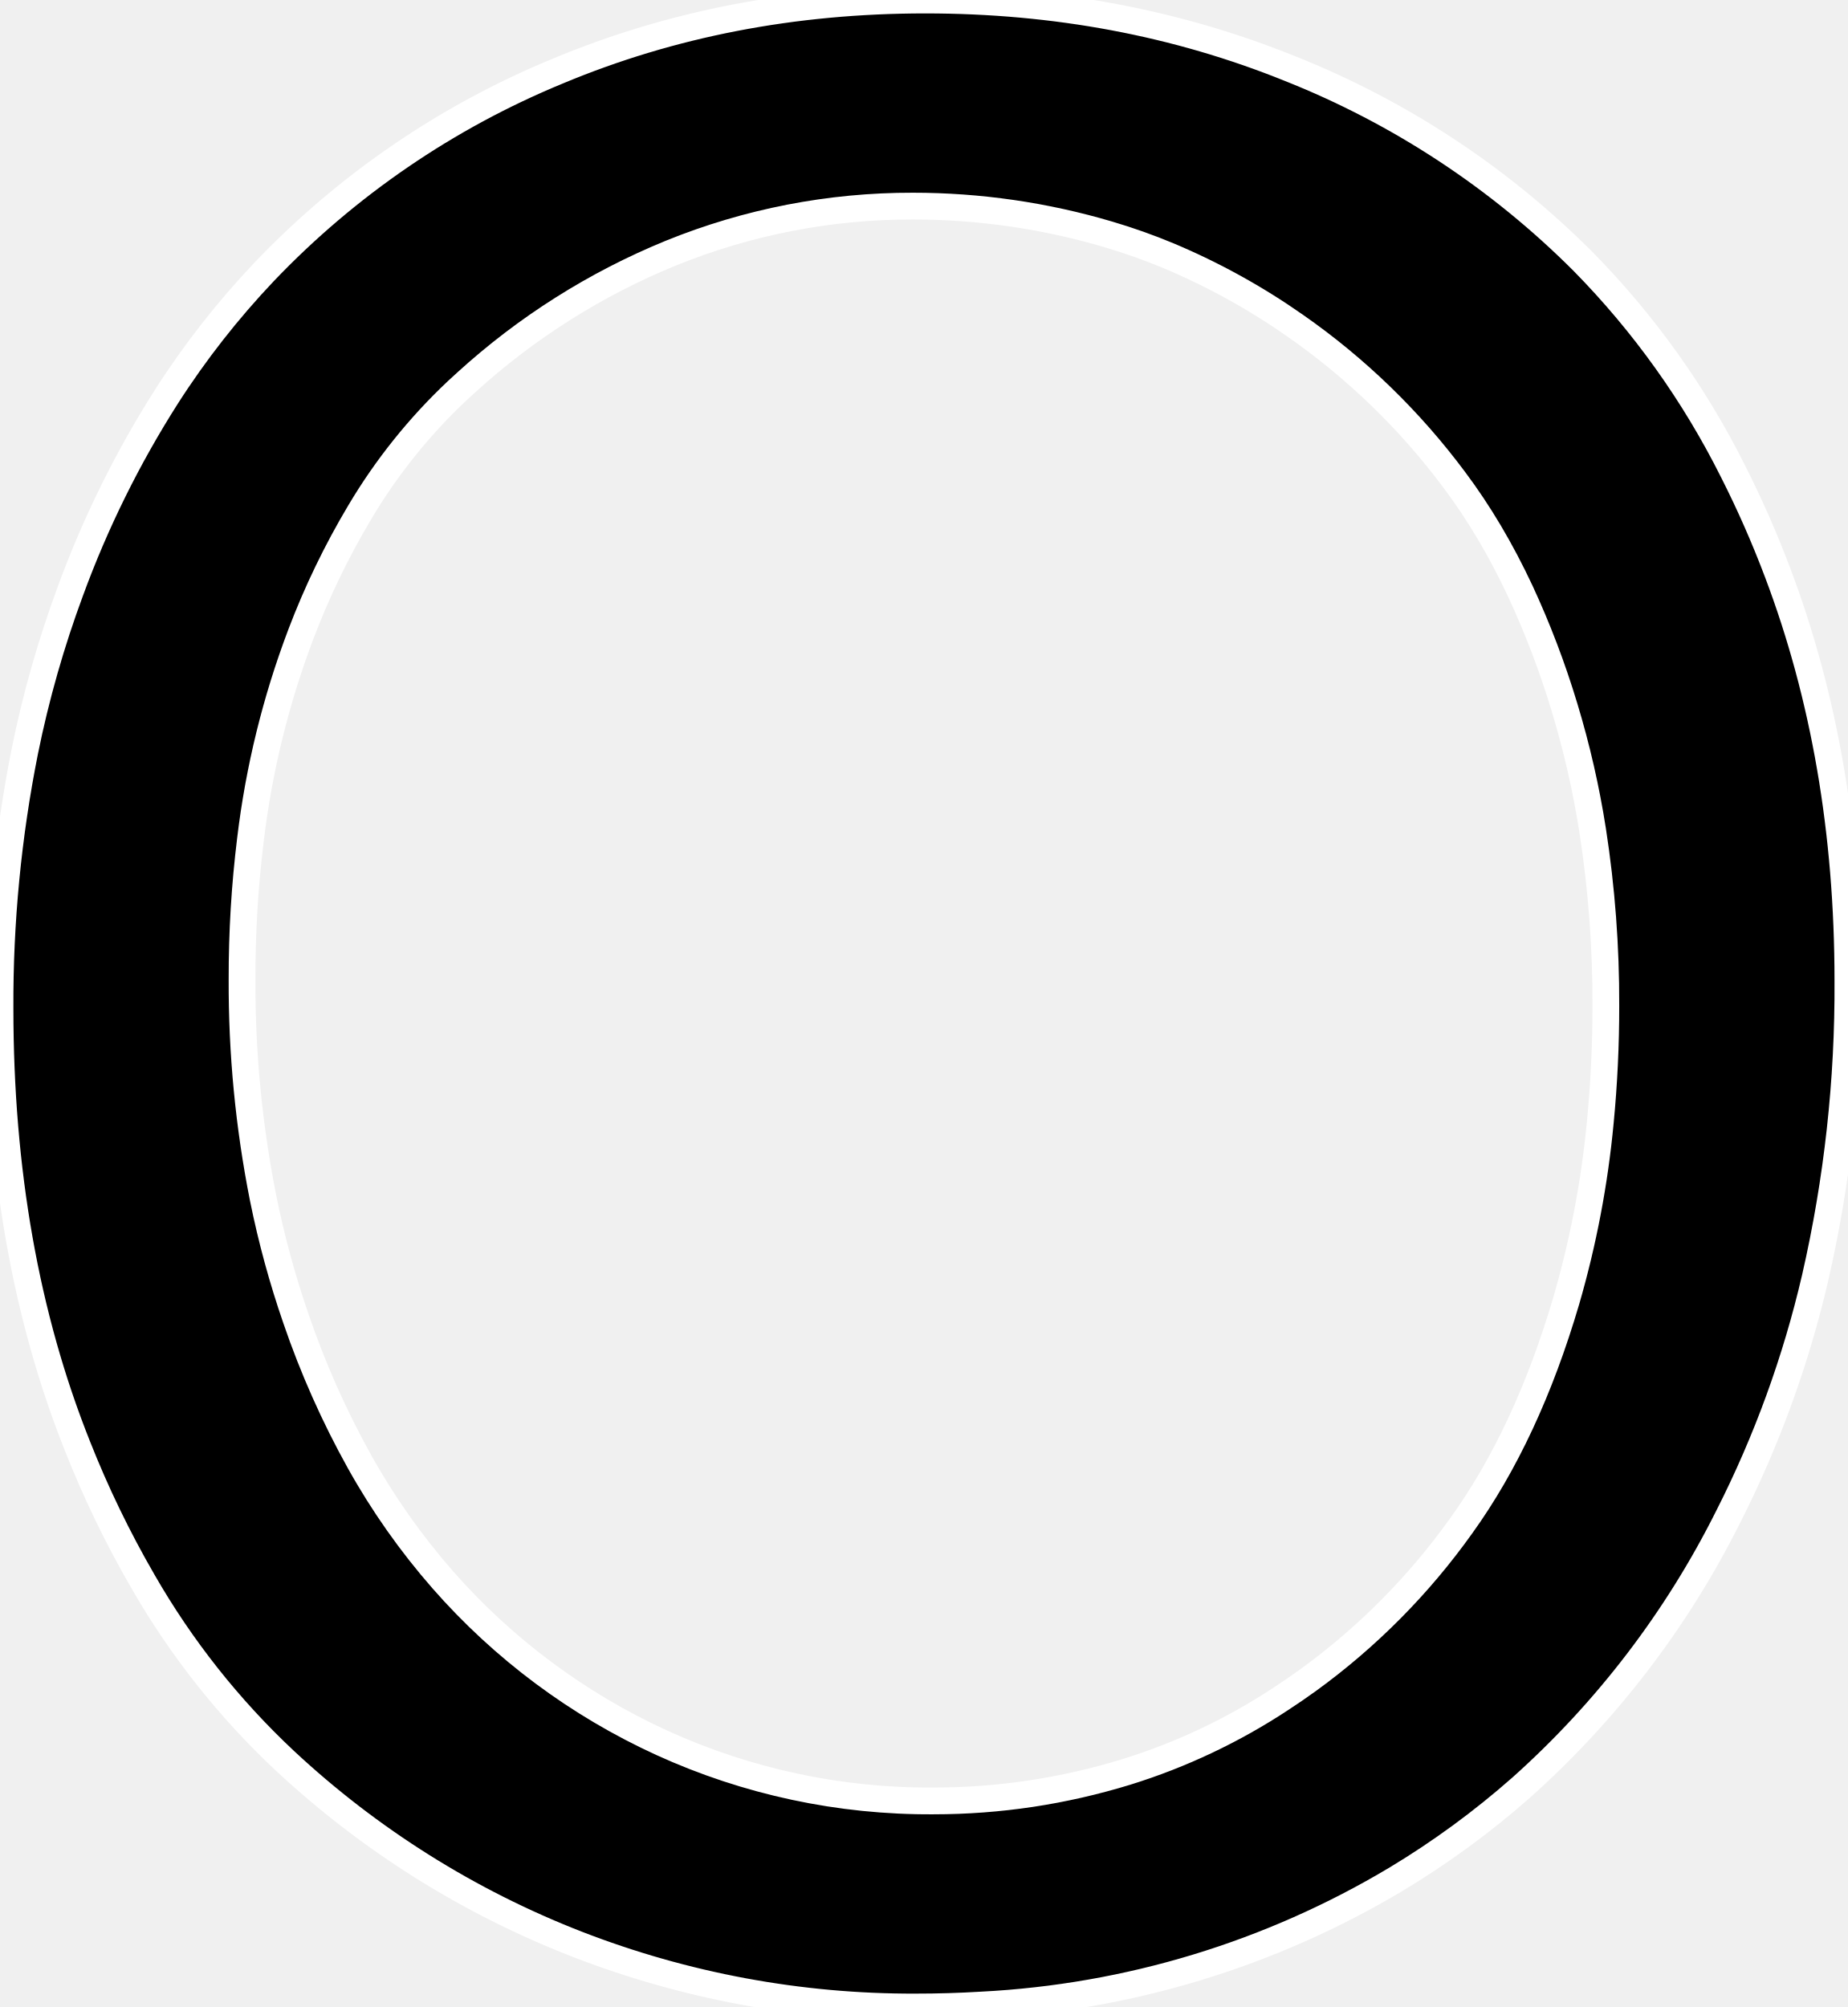
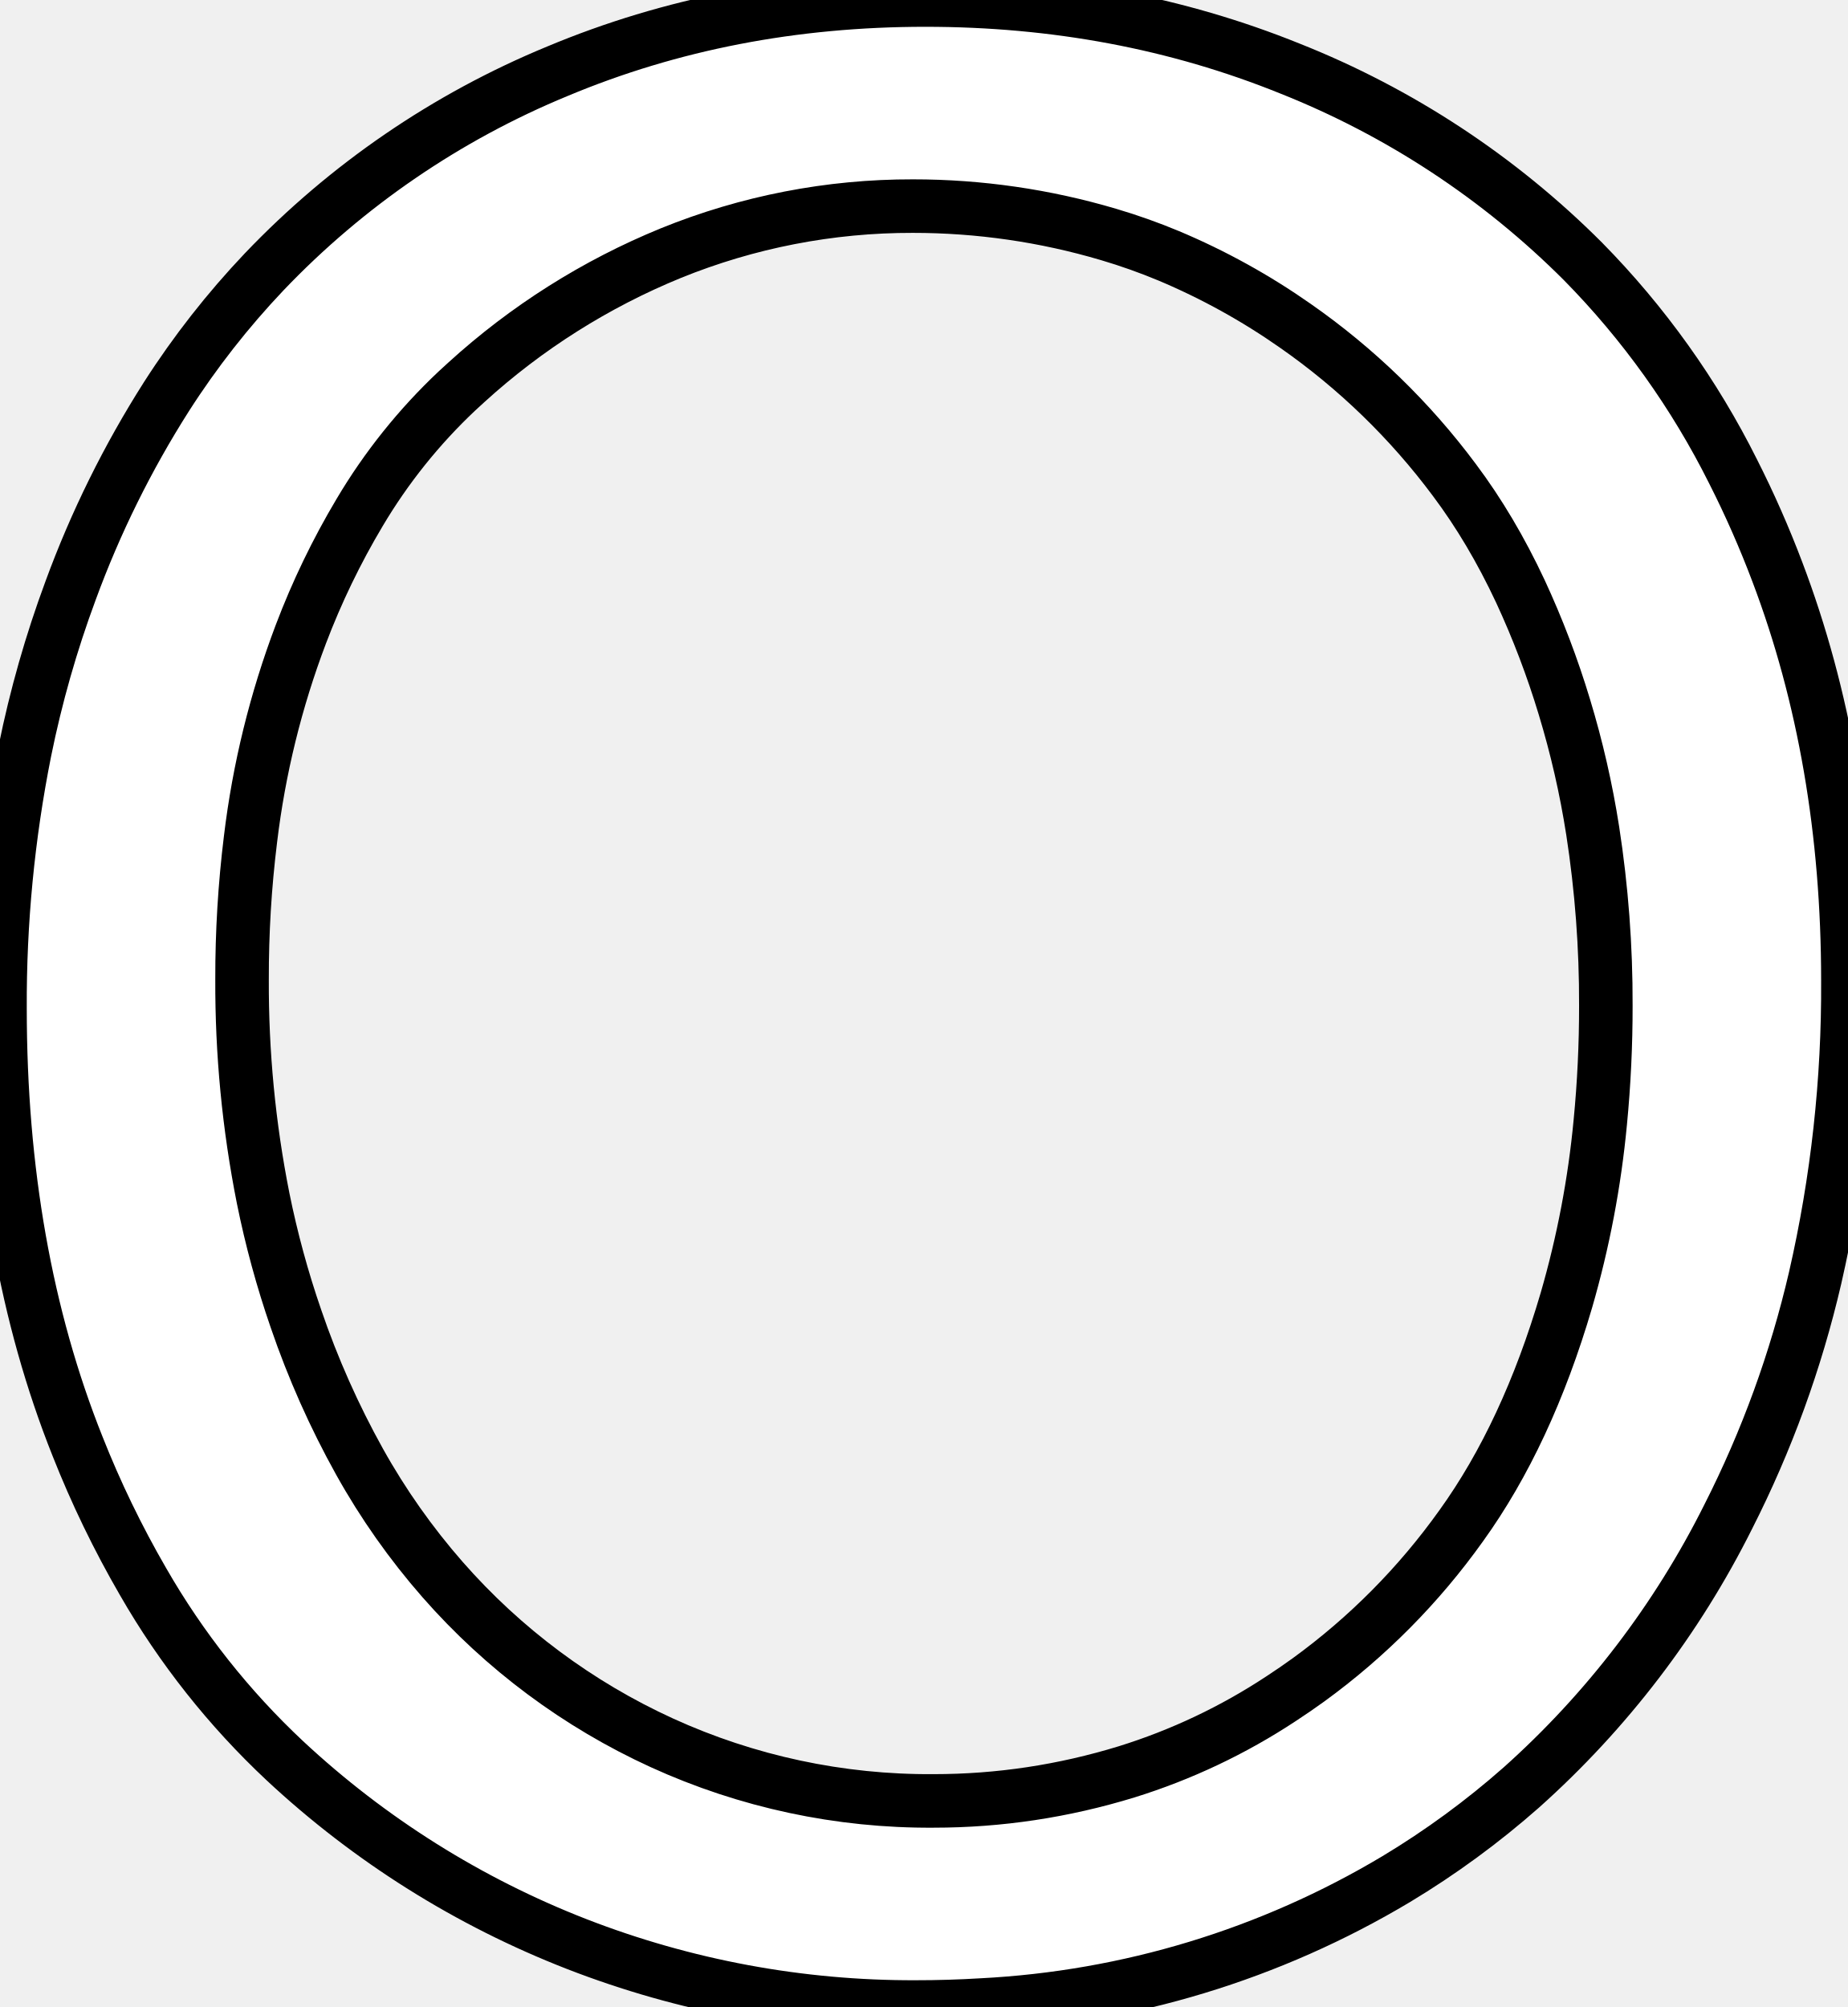
<svg xmlns="http://www.w3.org/2000/svg" width="65.236" height="70.85" viewBox="0 0 65.236 70.85">
-   <g id="svgGroup" stroke-linecap="round" fill-rule="evenodd" font-size="9pt" stroke="#ffffff" stroke-width="0.25mm" fill="#000" style="stroke:#ffffff;stroke-width:0.25mm;fill:#000">
+   <g id="svgGroup" stroke-linecap="round" fill-rule="evenodd" font-size="9pt" stroke="#000000" stroke-width="0.5mm" fill="#ffffff" style="stroke:#000000;stroke-width:0.5mm;fill:#ffffff">
    <path d="M 32.666 0.001 Q 39.551 0.001 45.533 2.418 A 30.568 30.568 0 0 1 55.884 9.229 A 29.119 29.119 0 0 1 61.183 16.645 A 36.06 36.06 0 0 1 62.745 20.191 Q 65.235 26.758 65.235 34.62 A 45.762 45.762 0 0 1 64.078 45.114 A 37.174 37.174 0 0 1 61.011 53.541 A 31.986 31.986 0 0 1 53.708 63.099 A 30.19 30.19 0 0 1 49.292 66.334 A 31.648 31.648 0 0 1 34.662 70.78 A 38.259 38.259 0 0 1 32.325 70.85 A 32.717 32.717 0 0 1 20.362 68.629 A 32.278 32.278 0 0 1 10.059 62.159 A 27.266 27.266 0 0 1 5.047 55.828 A 35.707 35.707 0 0 1 2.735 51.05 Q 0 44.19 0 35.596 A 45.363 45.363 0 0 1 0.878 26.511 A 37.952 37.952 0 0 1 2.491 20.85 A 35.549 35.549 0 0 1 5.879 13.997 A 29.535 29.535 0 0 1 9.327 9.595 A 30.229 30.229 0 0 1 19.678 2.515 Q 25.684 0.001 32.666 0.001 Z M 32.227 7.276 A 22.565 22.565 0 0 0 23.682 8.936 A 24.477 24.477 0 0 0 16.462 13.498 A 27.795 27.795 0 0 0 16.138 13.795 A 19.679 19.679 0 0 0 12.698 18.088 A 27.279 27.279 0 0 0 10.621 22.388 A 30.781 30.781 0 0 0 8.843 29.627 A 39.661 39.661 0 0 0 8.545 34.571 A 38.81 38.81 0 0 0 9.289 42.298 A 33.044 33.044 0 0 0 10.45 46.558 A 30.974 30.974 0 0 0 12.696 51.606 A 24.18 24.18 0 0 0 15.625 55.762 A 23.006 23.006 0 0 0 23.365 61.524 A 22.723 22.723 0 0 0 32.959 63.575 Q 36.426 63.575 39.771 62.549 A 21.475 21.475 0 0 0 45.224 59.967 A 24.821 24.821 0 0 0 46.192 59.302 A 23.801 23.801 0 0 0 51.587 53.858 Q 53.907 50.635 55.298 45.899 A 34.048 34.048 0 0 0 56.494 39.616 A 42.147 42.147 0 0 0 56.69 35.499 A 39.521 39.521 0 0 0 56.226 29.326 A 31.99 31.99 0 0 0 55.225 24.952 A 31.029 31.029 0 0 0 53.672 20.872 Q 52.646 18.681 51.343 16.944 A 24.383 24.383 0 0 0 45.728 11.5 A 23.993 23.993 0 0 0 41.264 9.033 A 20.963 20.963 0 0 0 39.136 8.277 A 24.299 24.299 0 0 0 32.227 7.276 Z" vector-effect="non-scaling-stroke" />
  </g>
</svg>
